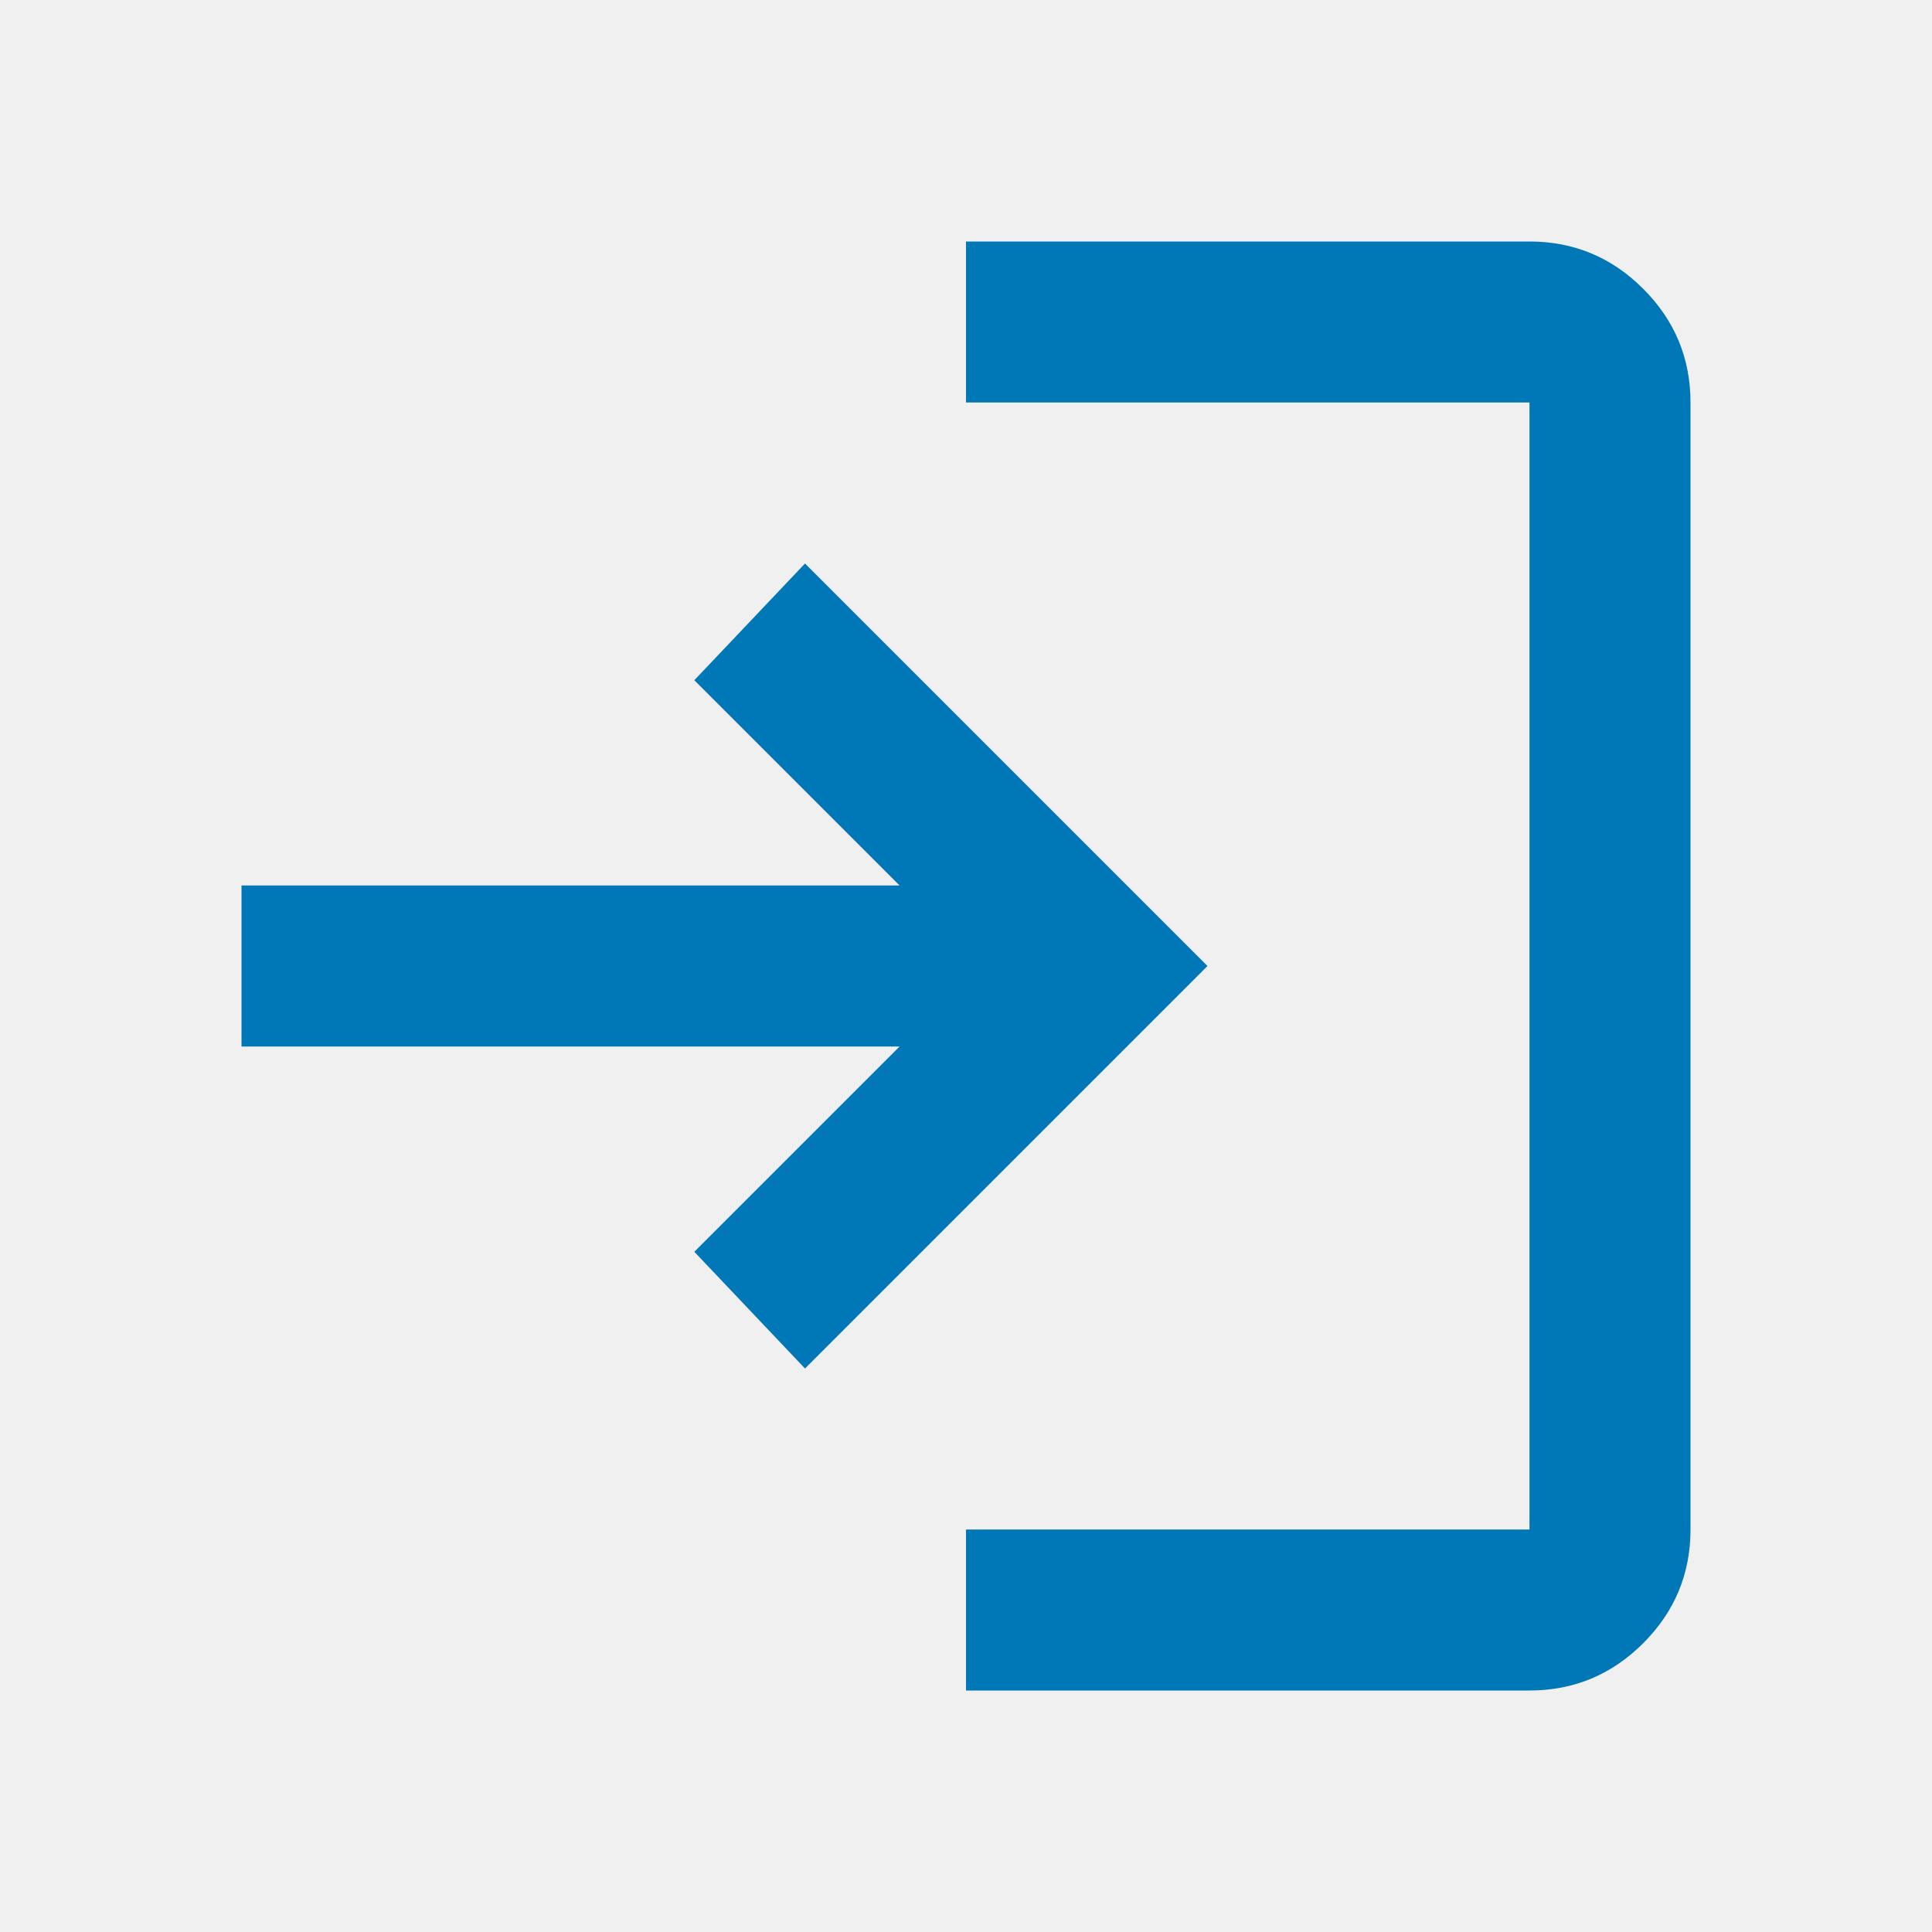
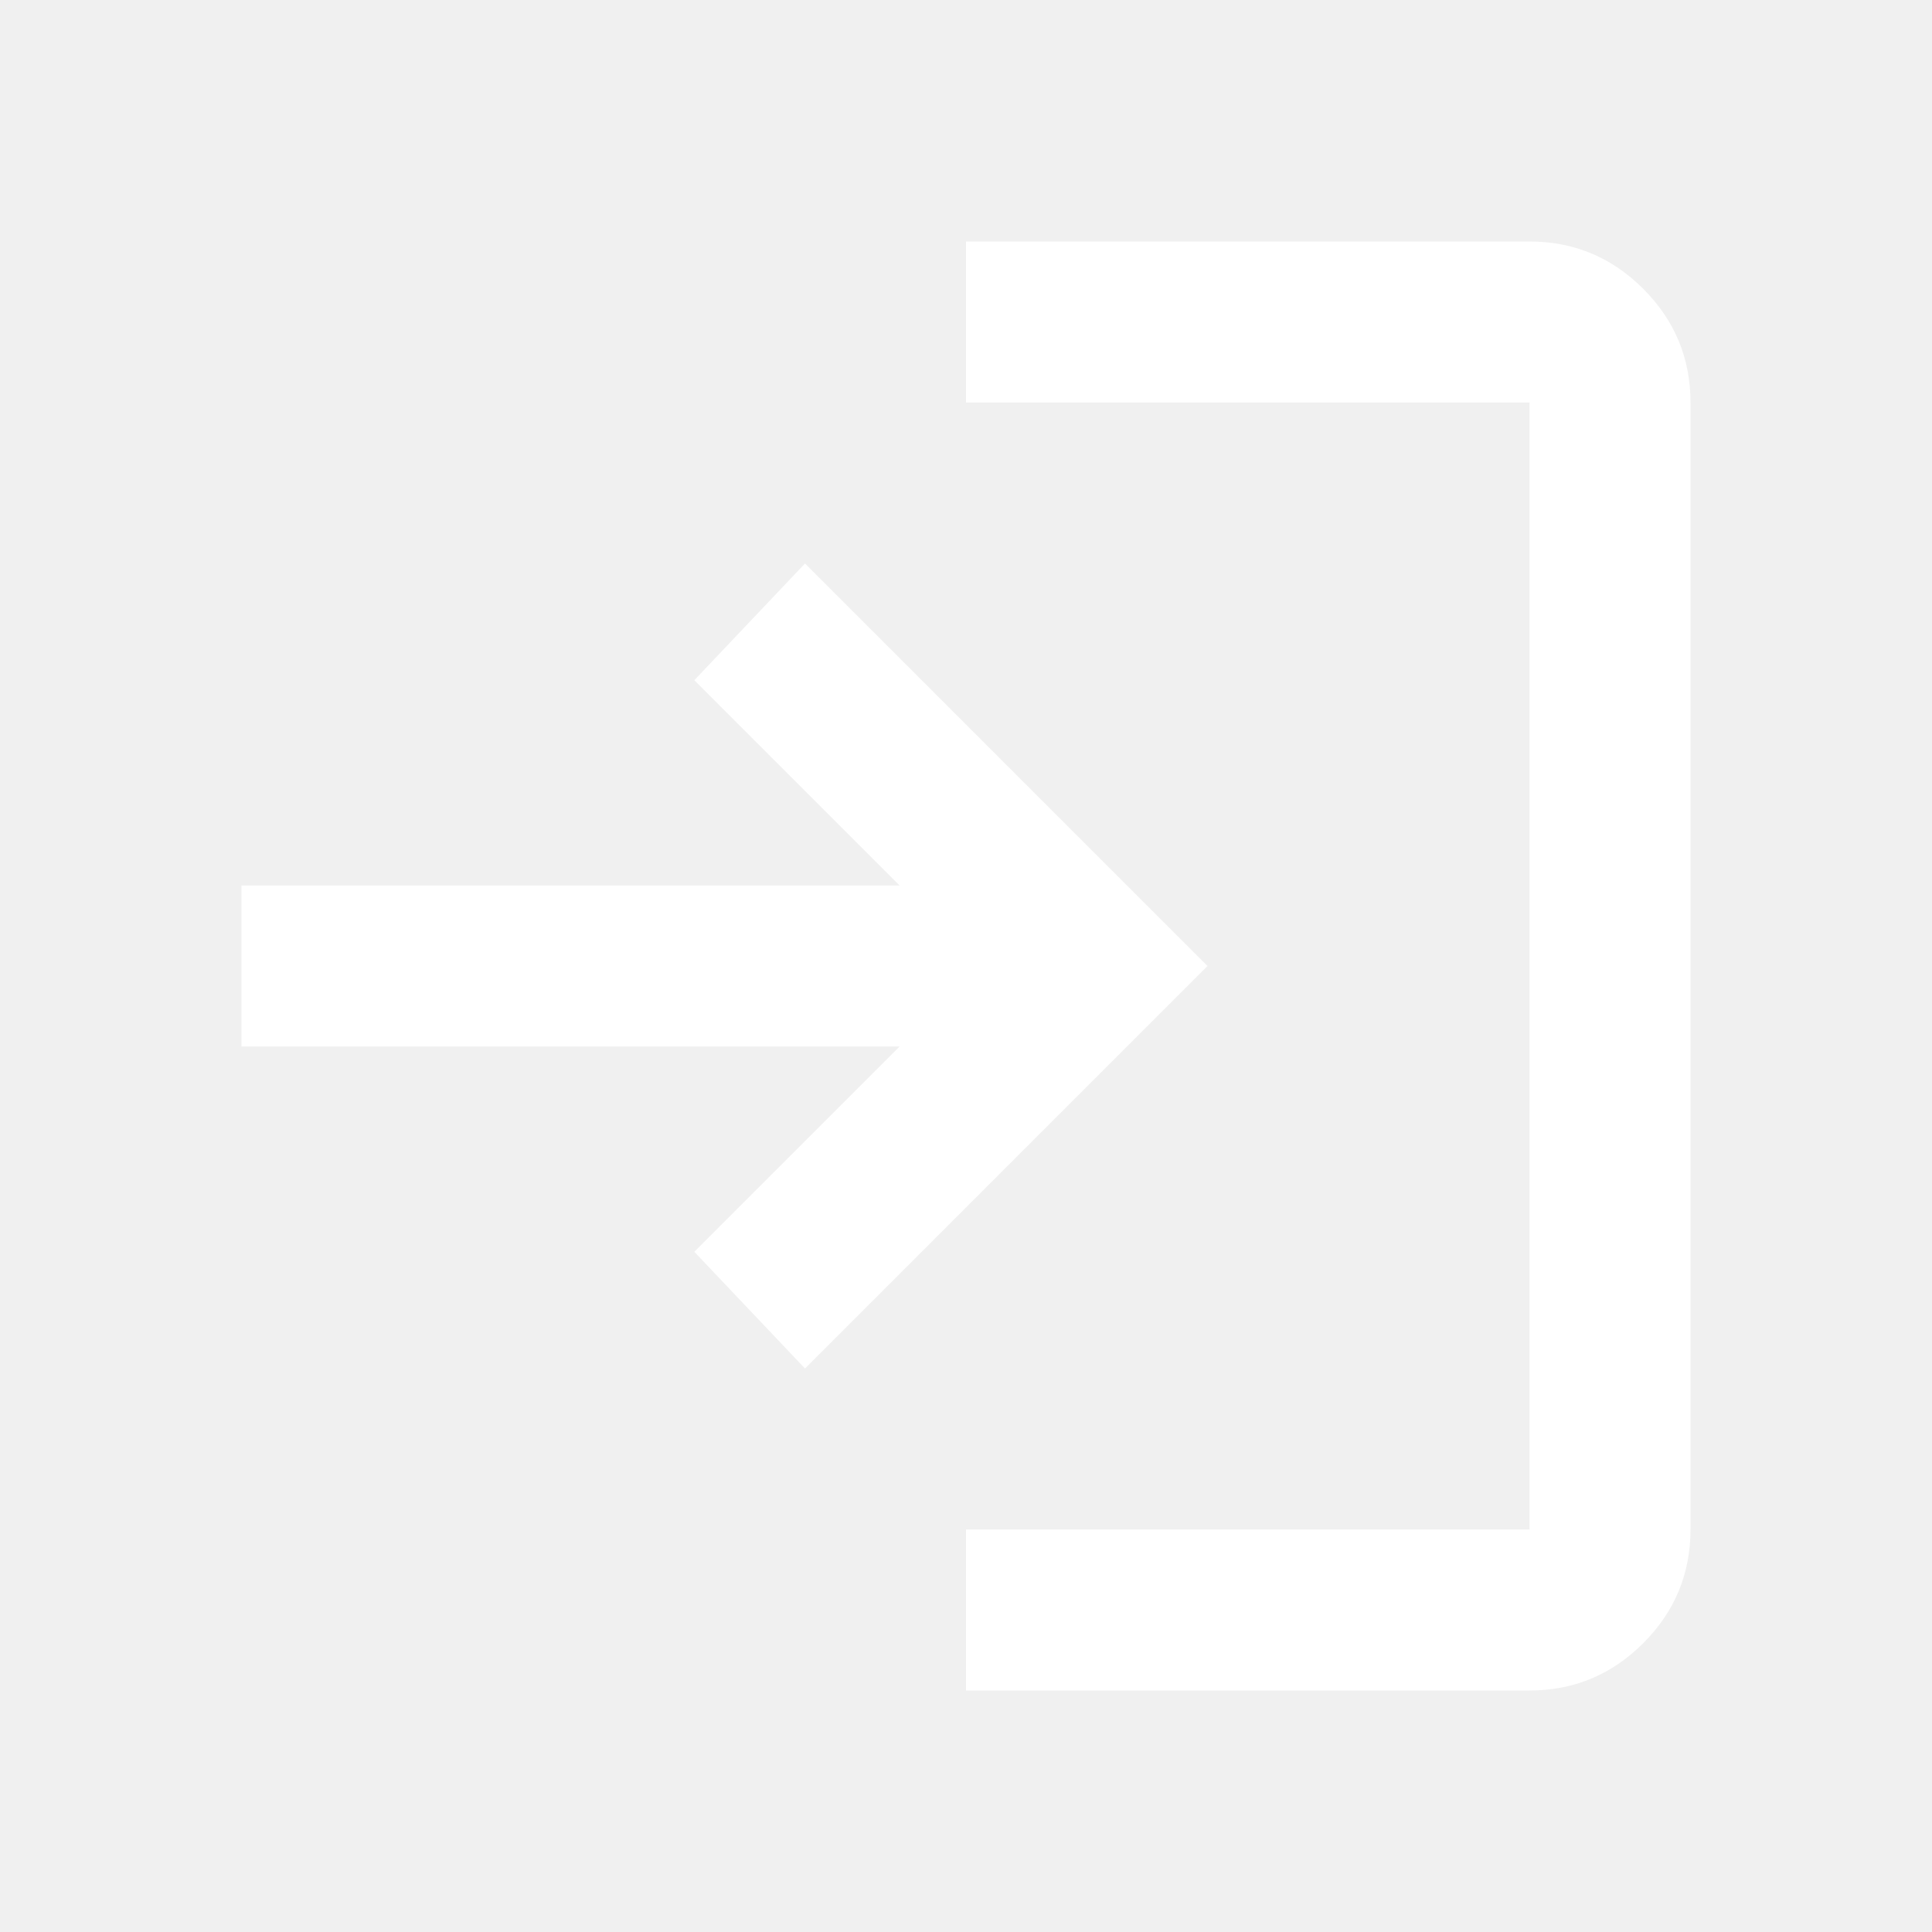
- <svg xmlns="http://www.w3.org/2000/svg" height="24px" viewBox="0 -960 960 960" width="24px" fill="#0077B6">
+ <svg xmlns="http://www.w3.org/2000/svg" height="24px" viewBox="0 -960 960 960" width="24px" fill="#ffffff">
  <path d="M480-120v-80h280v-560H480v-80h280q33 0 56.5 23.5T840-760v560q0 33-23.5 56.5T760-120H480Zm-80-160-55-58 102-102H120v-80h327L345-622l55-58 200 200-200 200Z" />
</svg>
